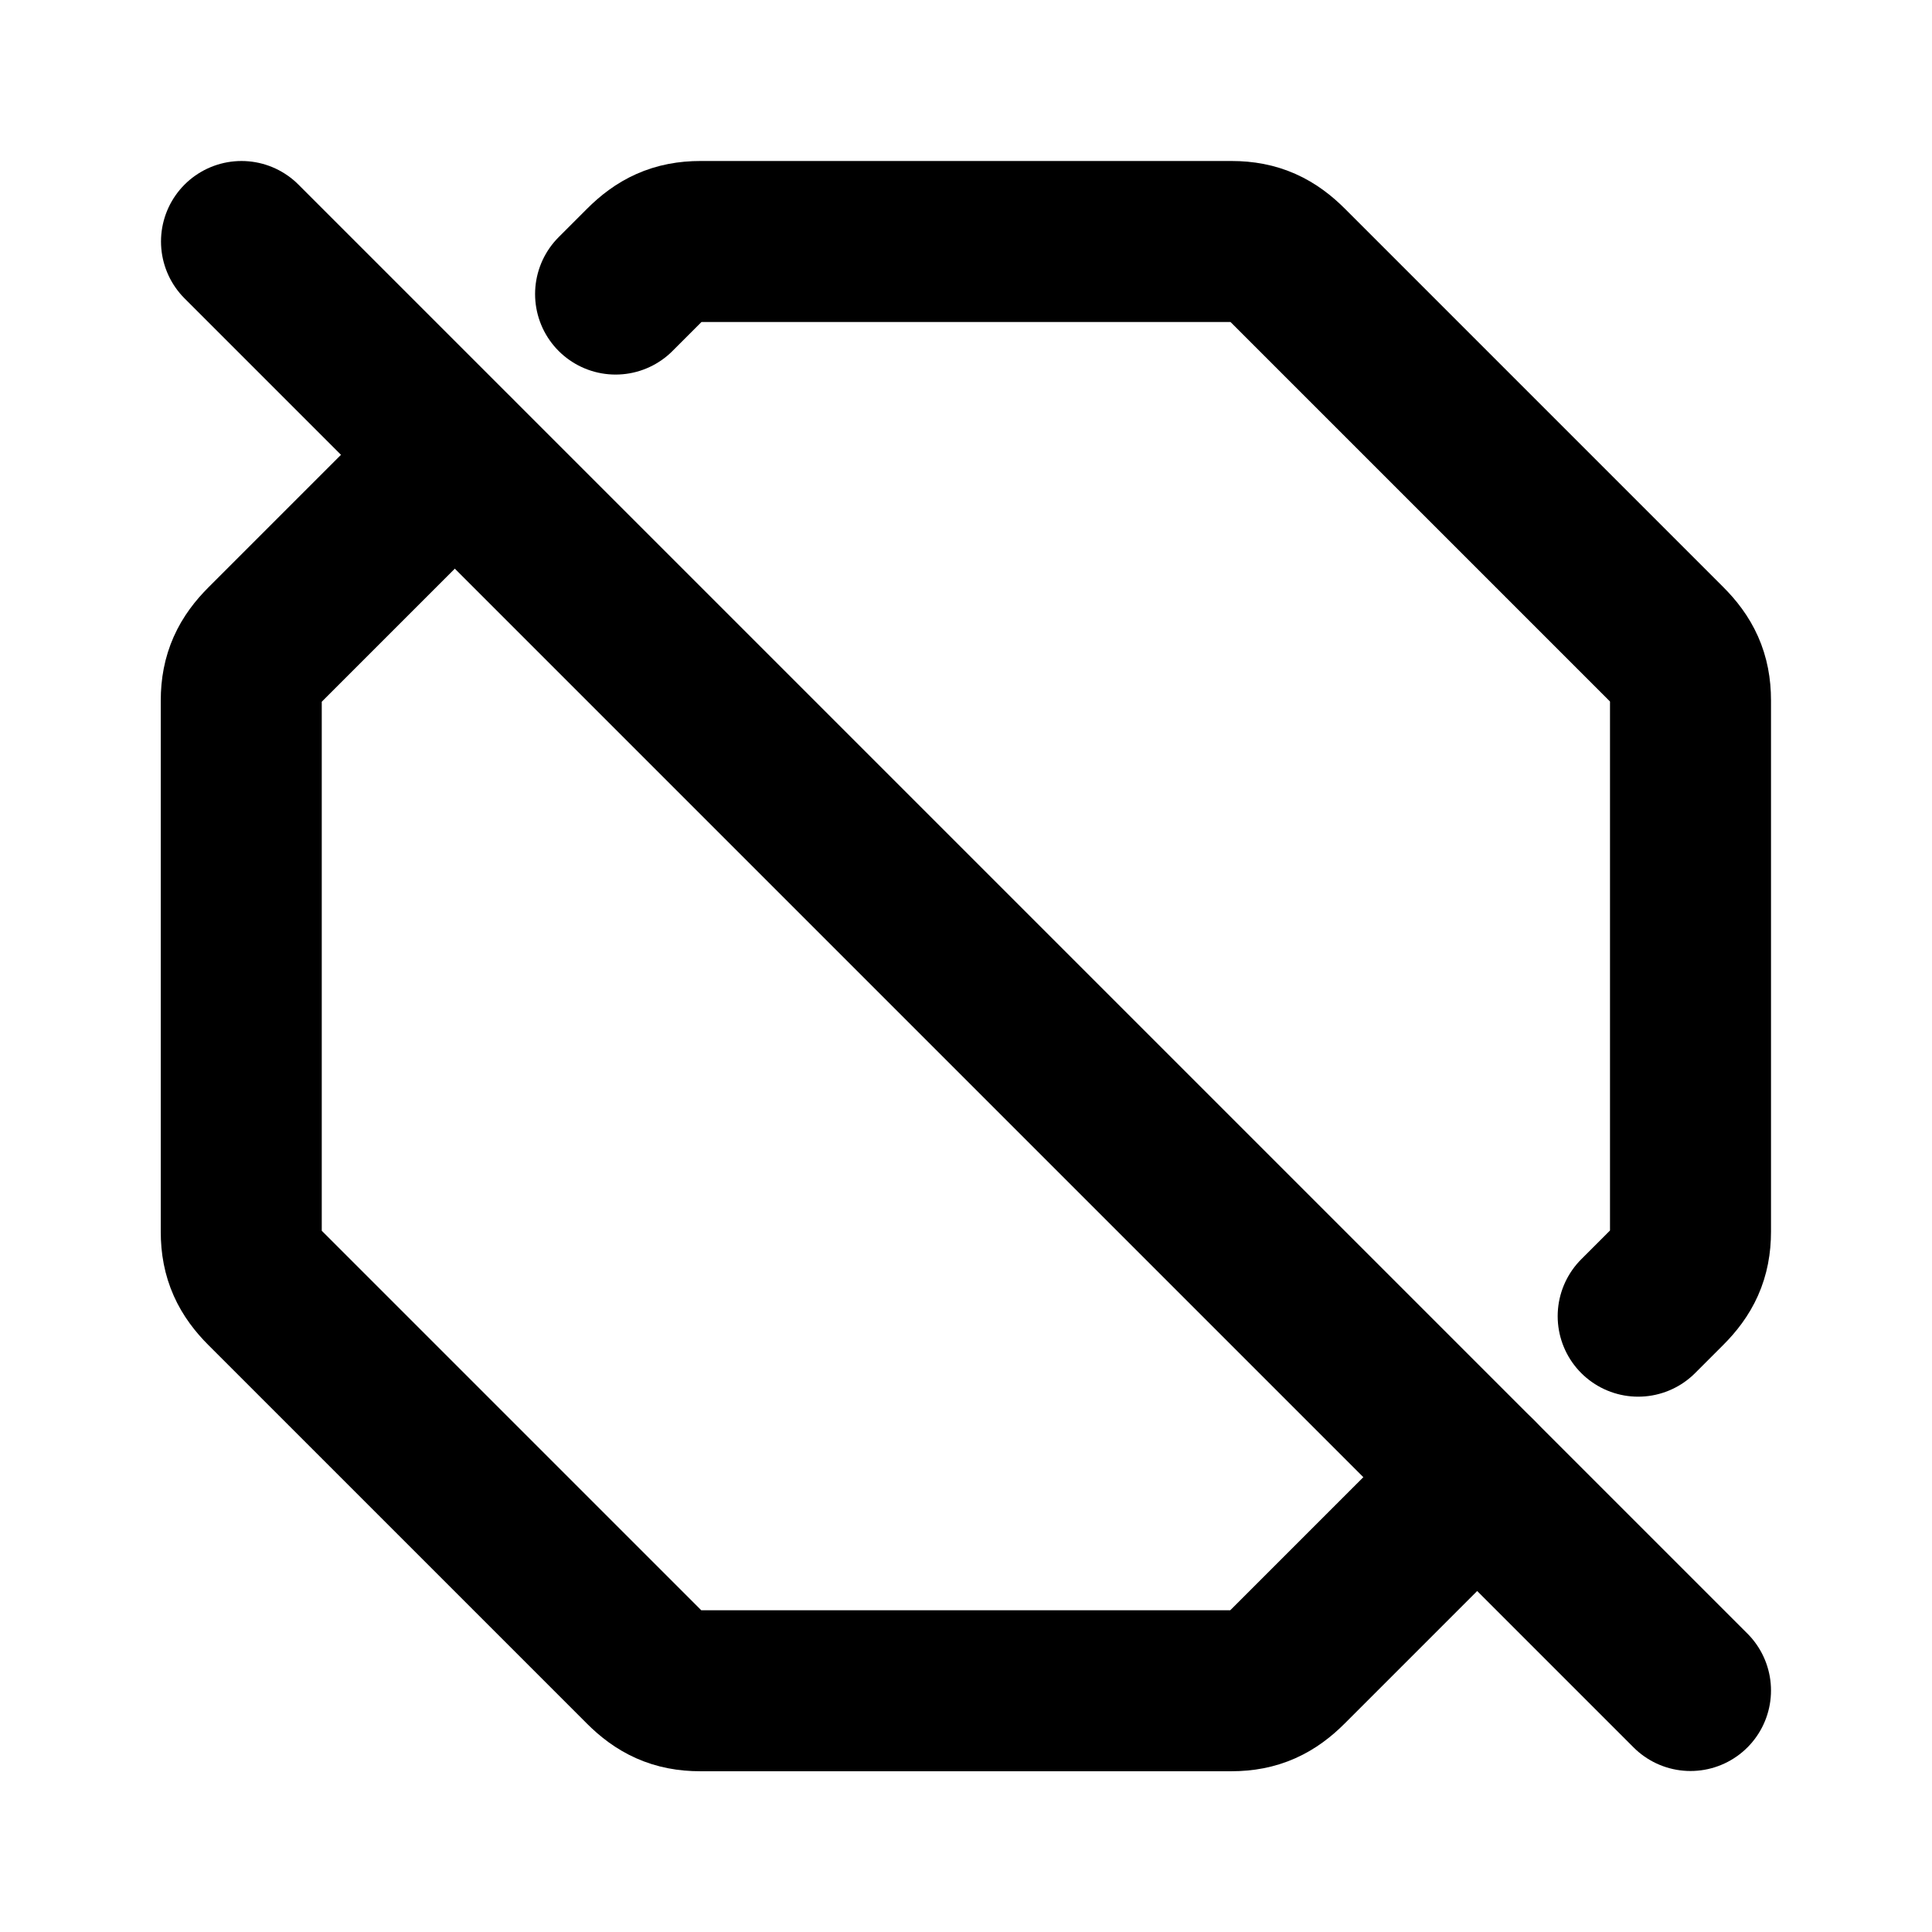
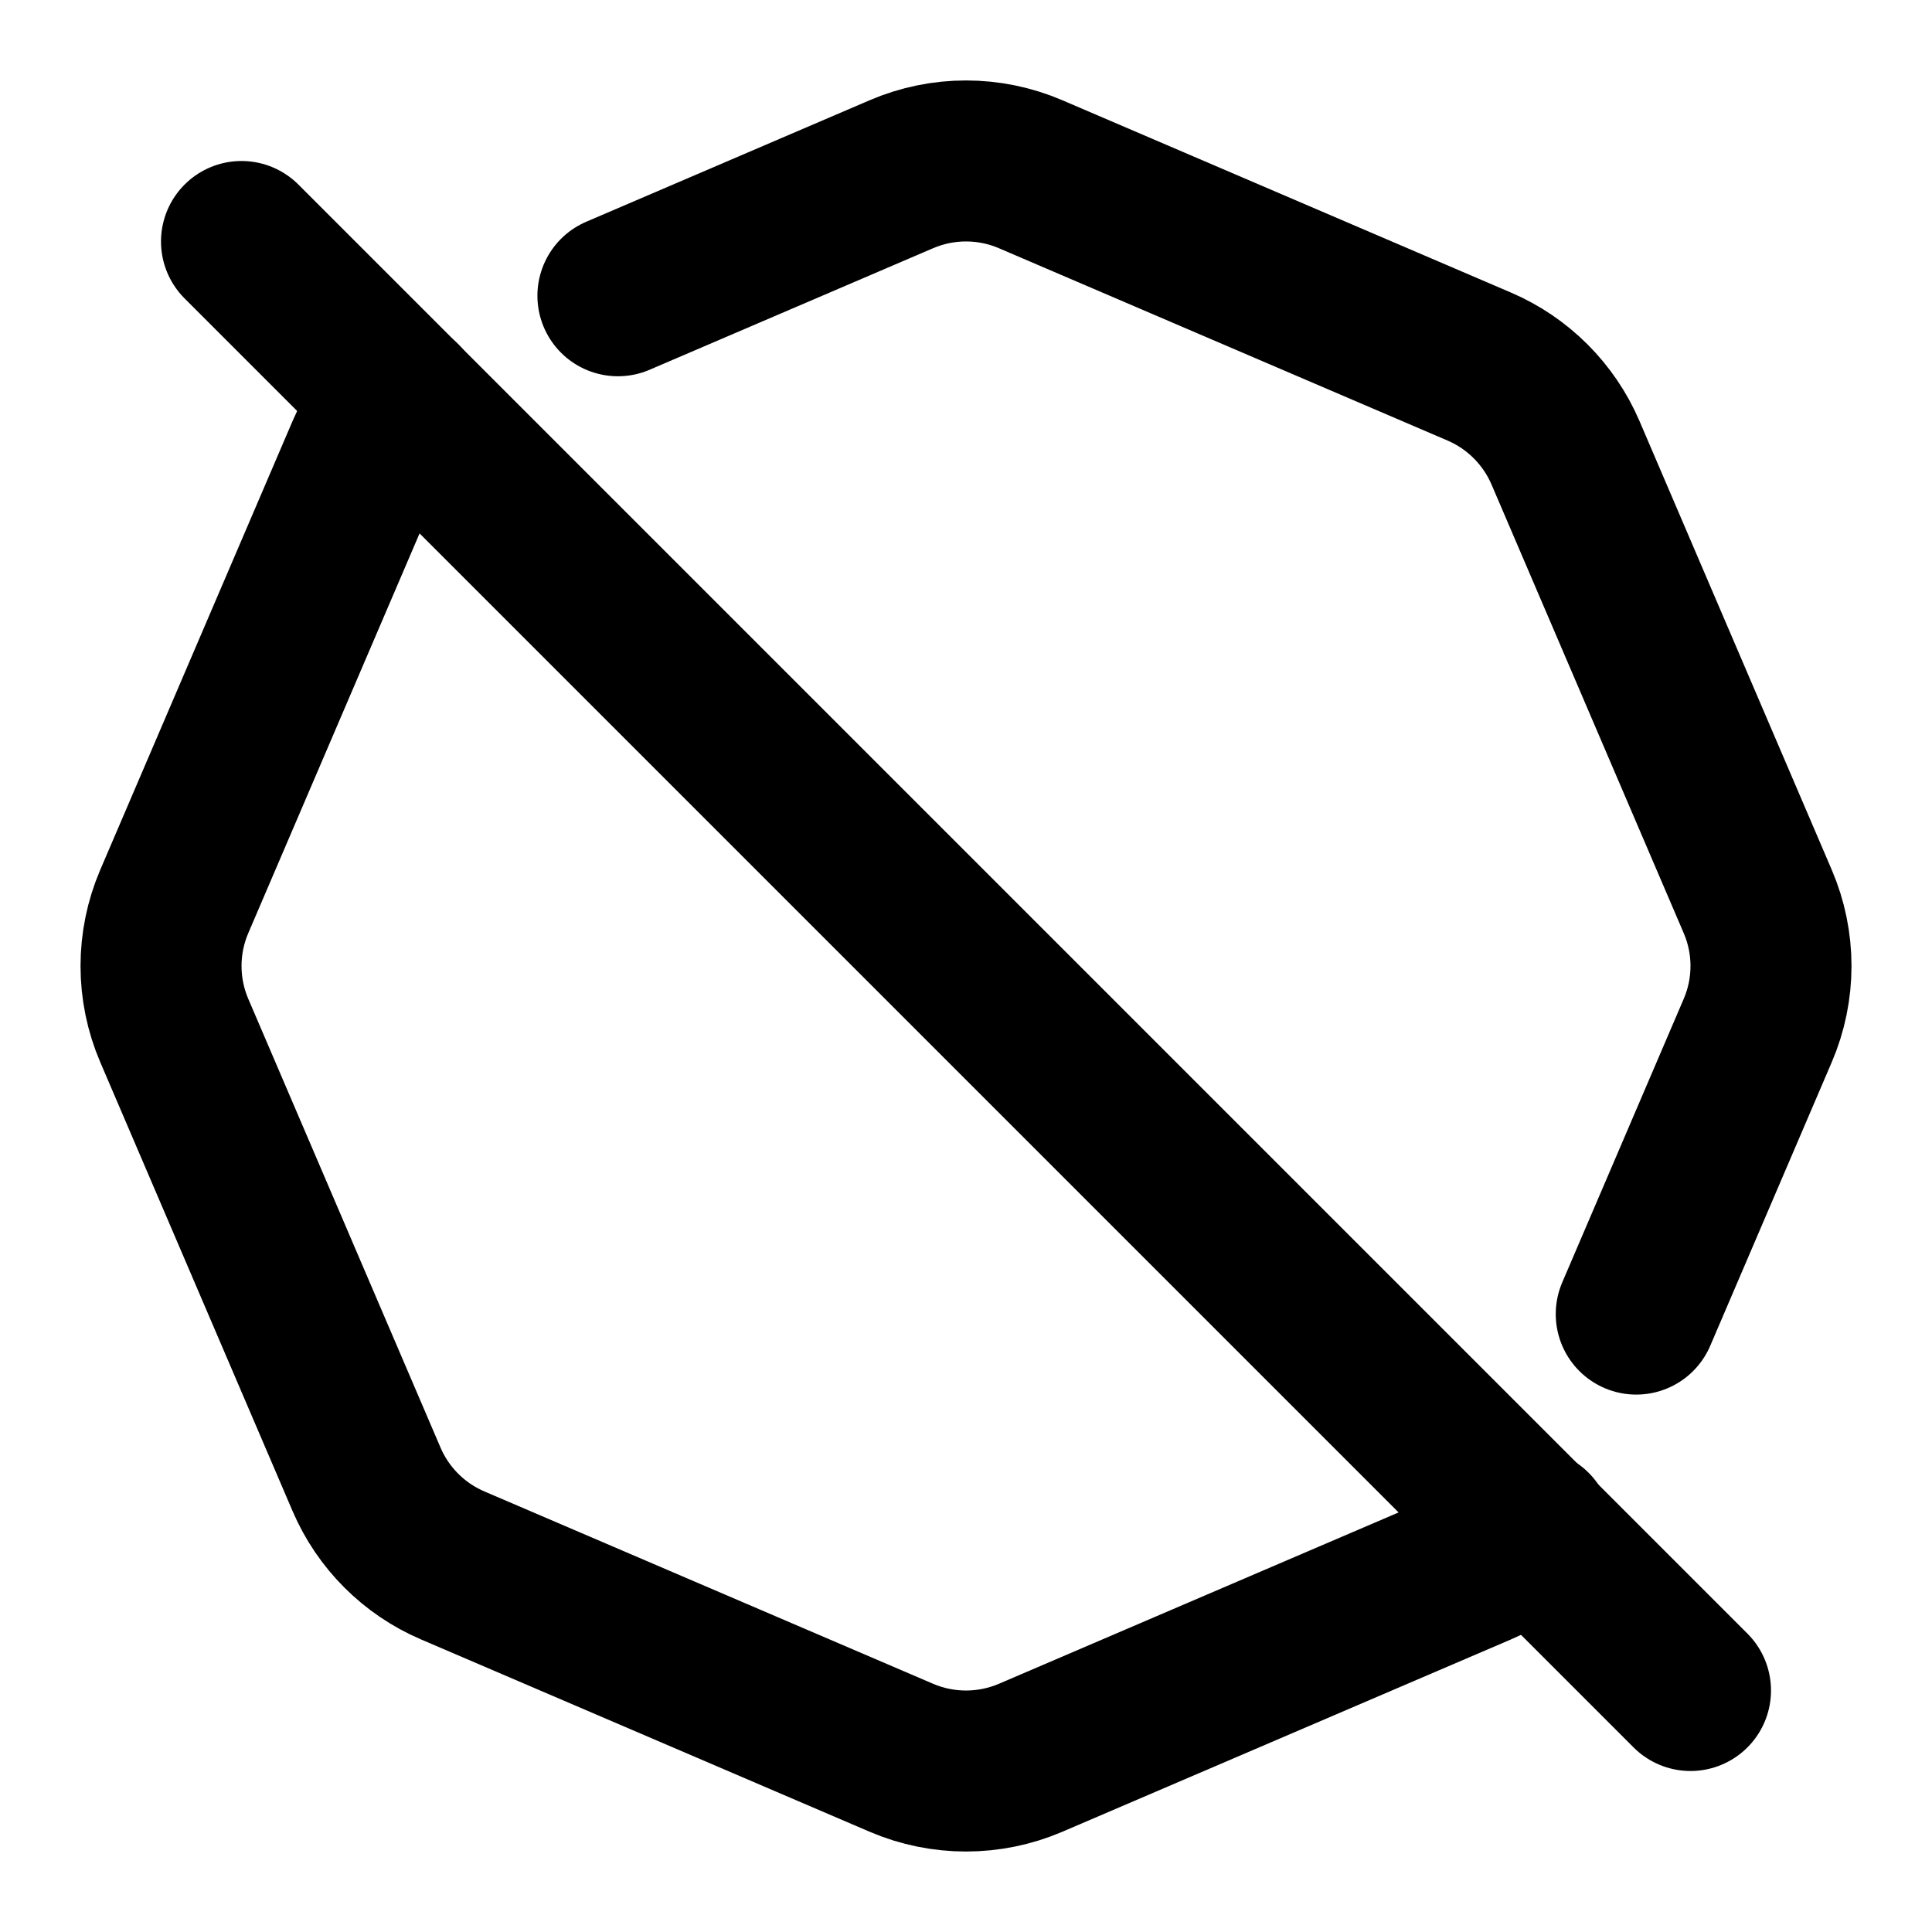
<svg xmlns="http://www.w3.org/2000/svg" class="icon icon-tabler icon-tabler-octagon-off" width="24" height="24" viewBox="0 0 24 24" stroke-width="2" stroke="currentColor" fill="none" stroke-linecap="round" stroke-linejoin="round">
  <path stroke="none" d="M0 0h24v24H0z" fill="none" />
-   <path d="M7.647 3.653l.353 -.353c.2 -.2 .4 -.3 .7 -.3h6.6c.3 0 .5 .1 .7 .3l4.7 4.7c.2 .2 .3 .4 .3 .7v6.6c0 .3 -.1 .5 -.3 .7l-.35 .35m-2 2l-2.353 2.353c-.2 .2 -.4 .3 -.7 .3h-6.6c-.3 0 -.5 -.1 -.7 -.3l-4.7 -4.7c-.2 -.2 -.3 -.4 -.3 -.7v-6.6c0 -.3 .1 -.5 .3 -.7l2.35 -2.35" />
+   <path d="M19.027 19.002a2.03 2.03 0 0 1 -.65 .444l-5.575 2.39a2.04 2.04 0 0 1 -1.604 0l-5.575 -2.39a2.036 2.036 0 0 1 -1.07 -1.07l-2.388 -5.574a2.036 2.036 0 0 1 0 -1.604l2.389 -5.575c.103 -.24 .25 -.457 .433 -.639m2.689 -1.31l3.522 -1.51a2.036 2.036 0 0 1 1.604 0l5.575 2.39c.48 .206 .863 .589 1.07 1.07l2.388 5.574c.22 .512 .22 1.092 0 1.604l-1.509 3.522" />
  <path d="M3 3l18 18" />
</svg>
